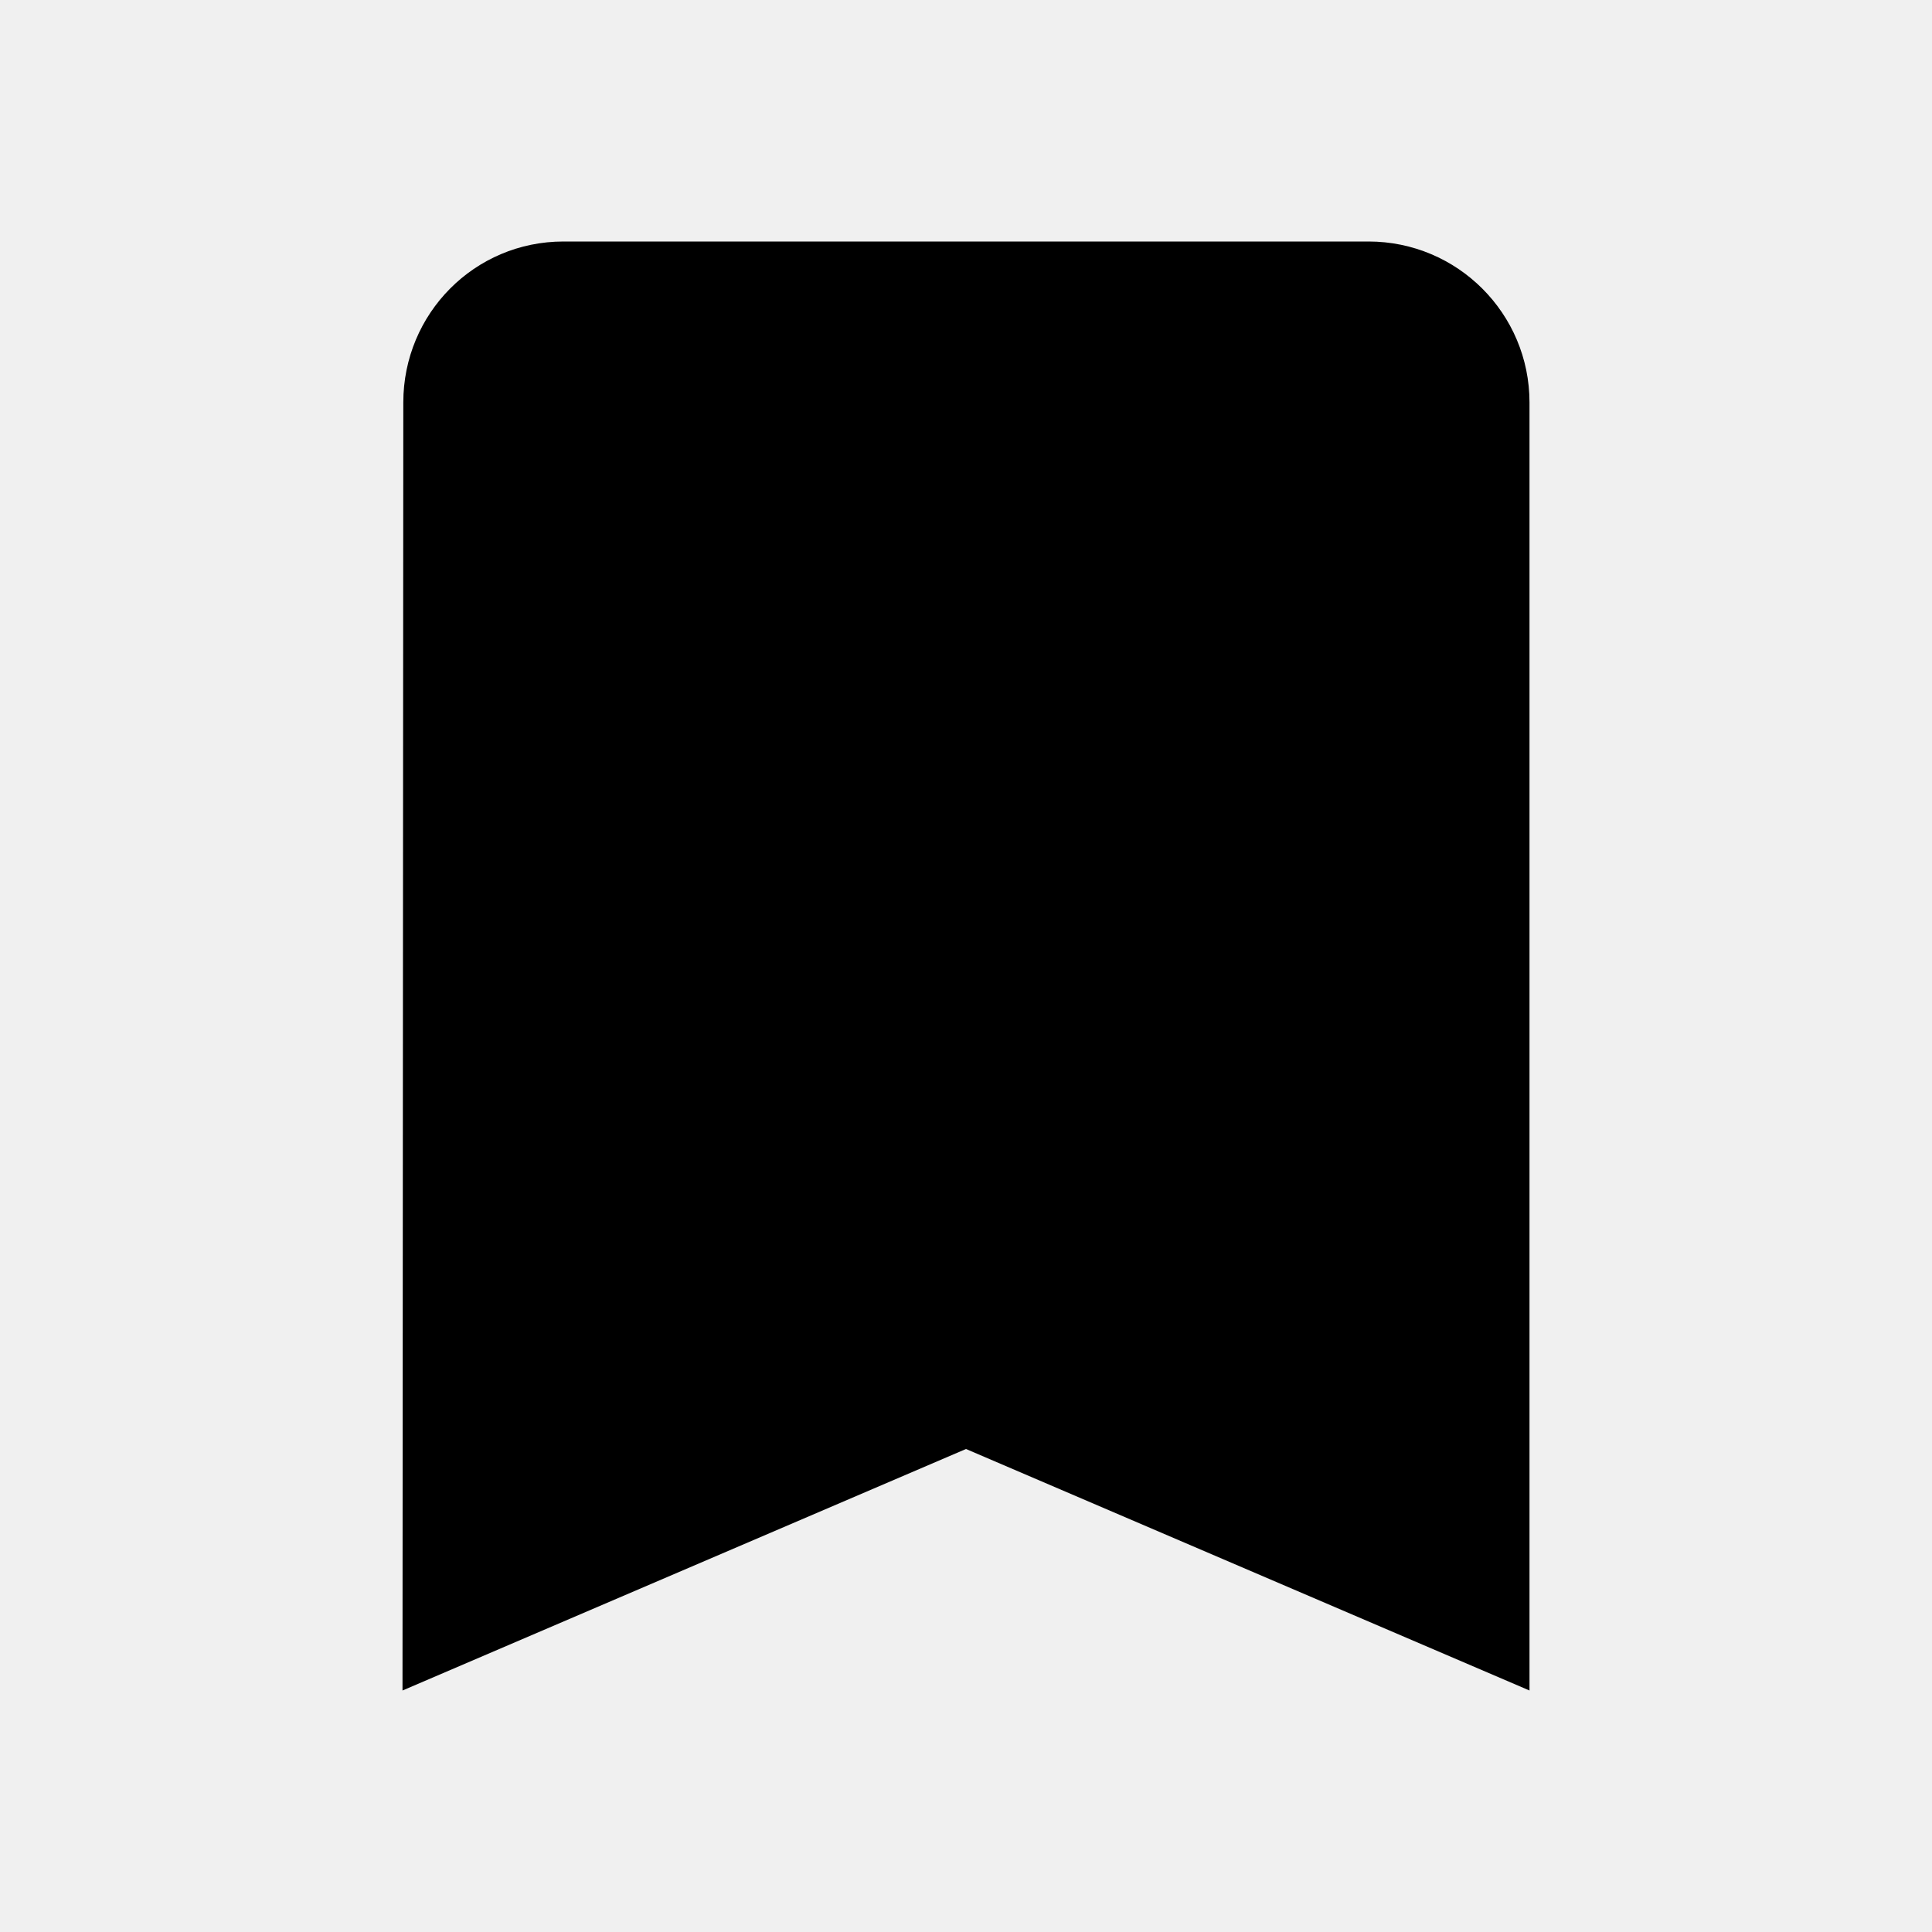
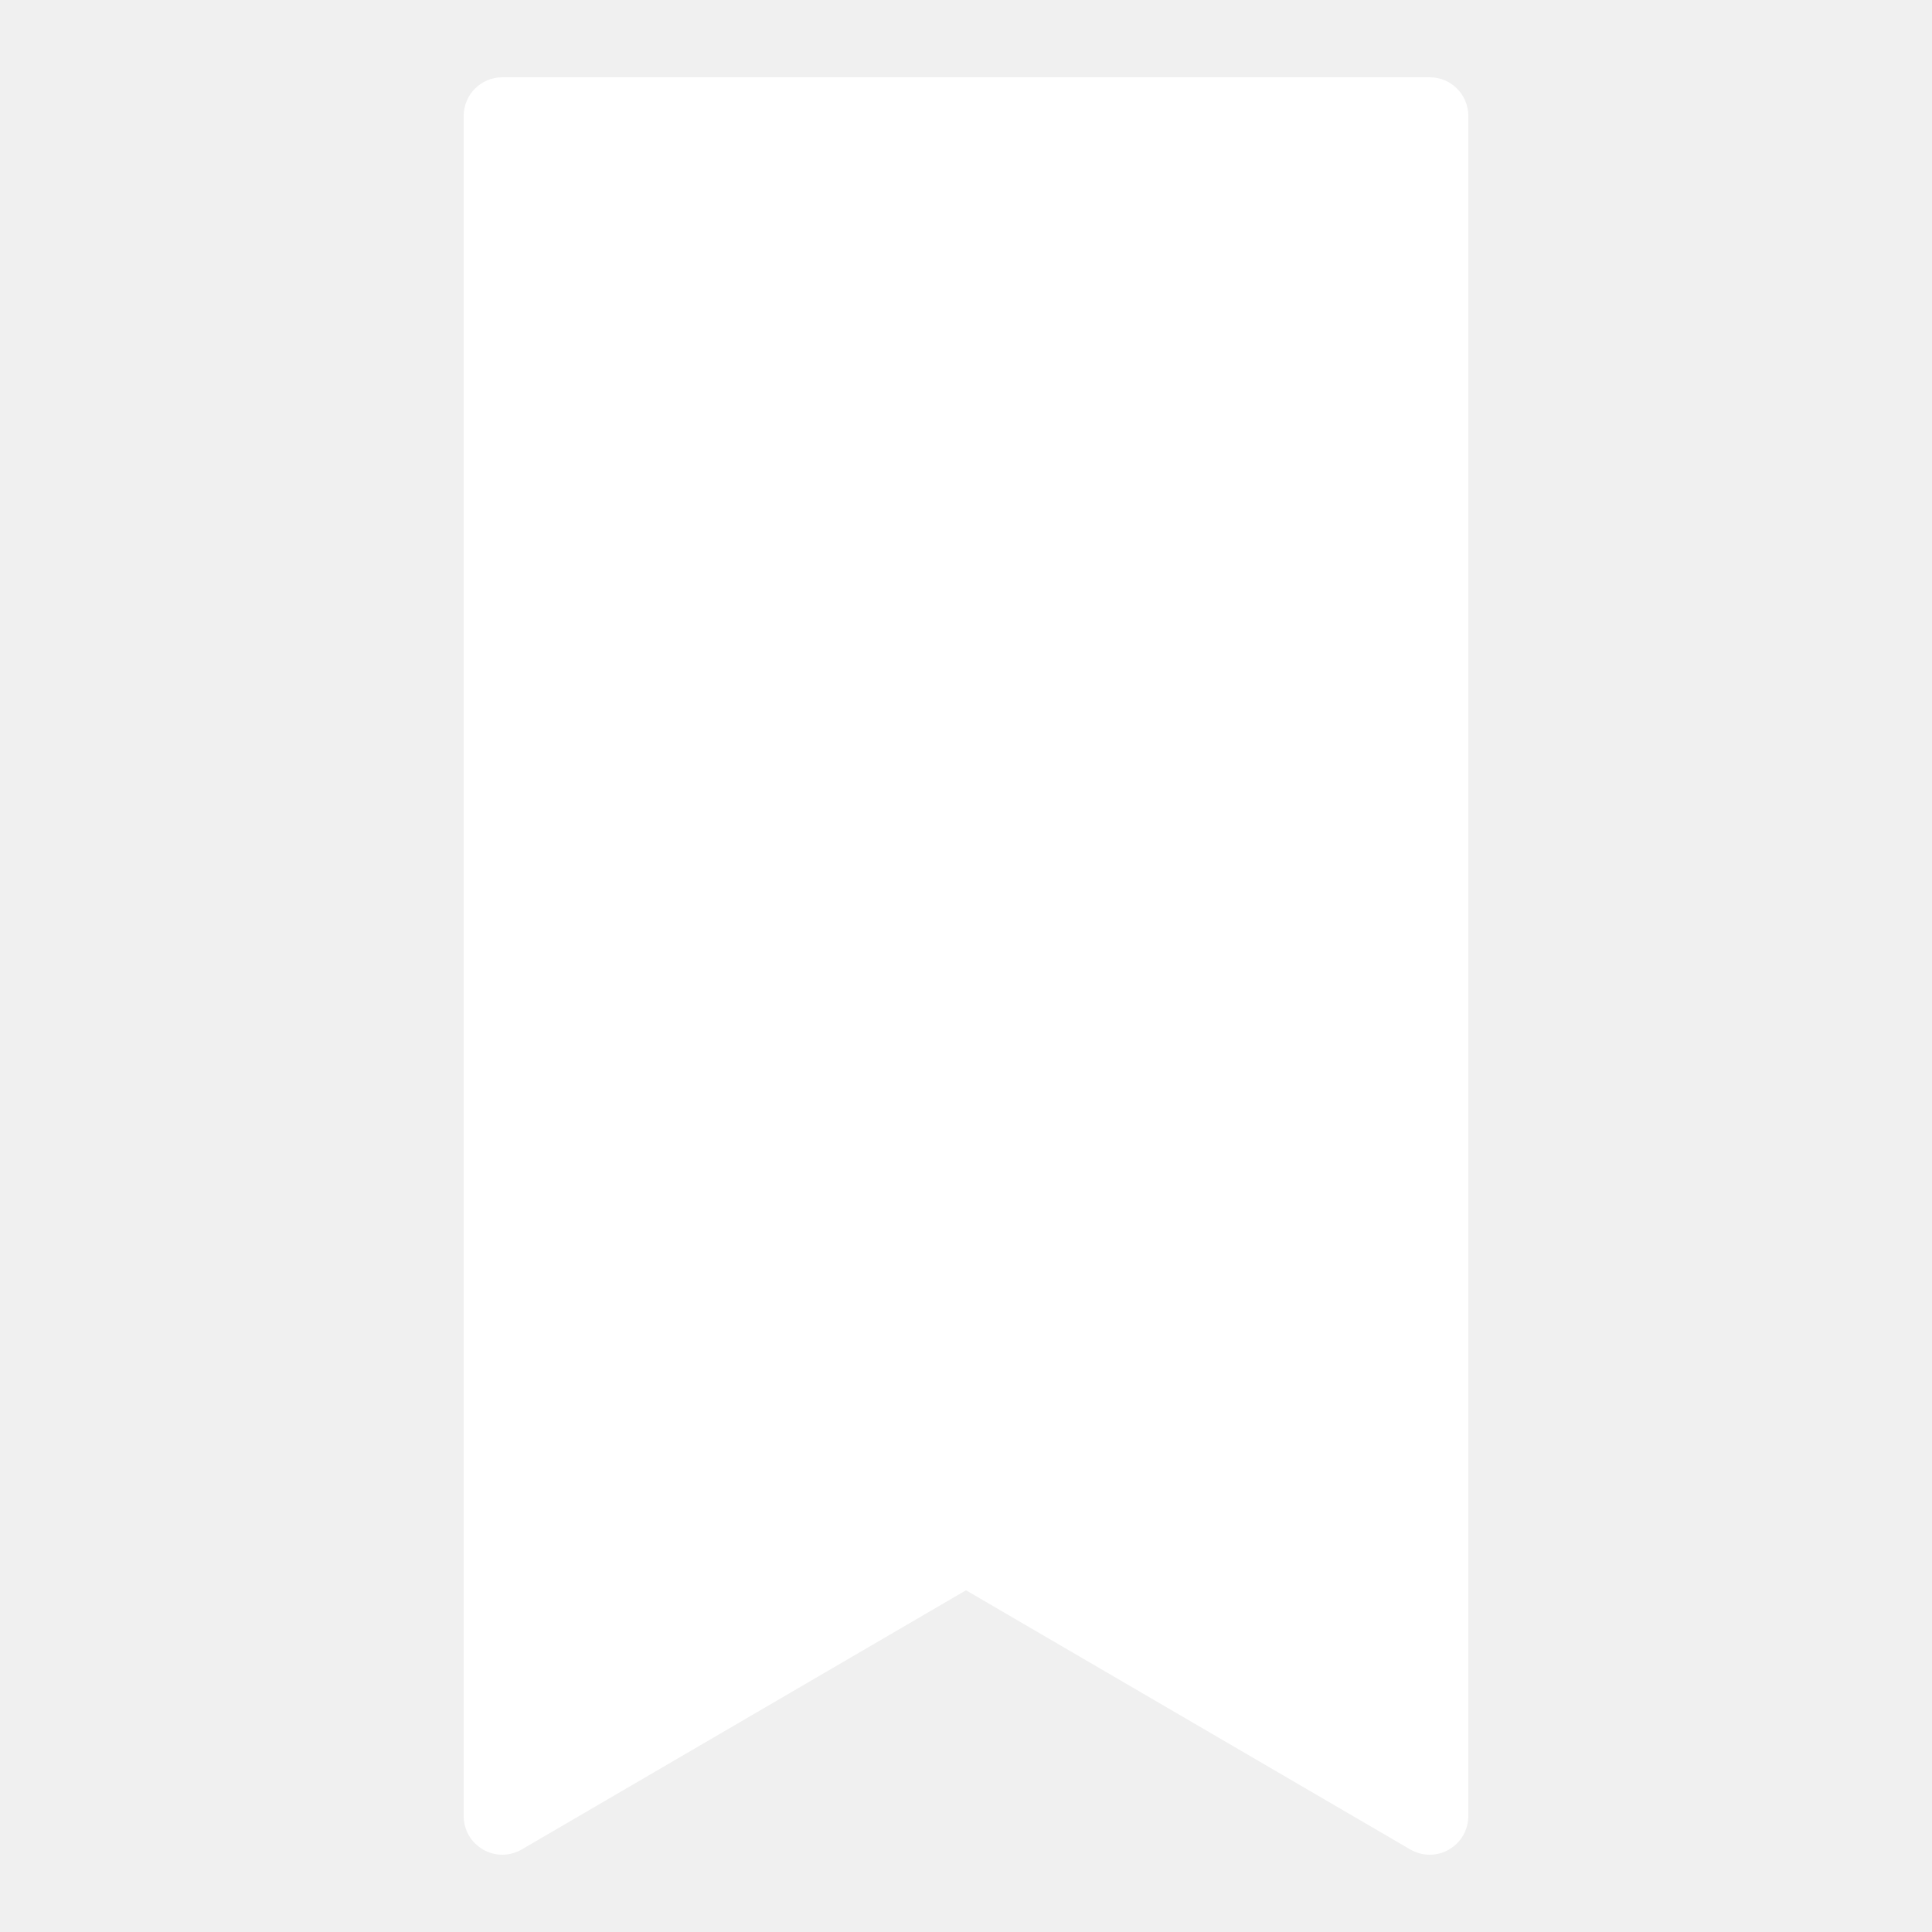
- <svg xmlns="http://www.w3.org/2000/svg" height="48" viewBox="0 0 48 48" width="48">
-   <path d="M34 6H14c-2.21 0-3.98 1.79-3.98 4L10 42l14-6 14 6V10c0-2.21-1.79-4-4-4z" />
-   <path d="M0 0h48v48H0z" fill="none" />
+ <svg xmlns="http://www.w3.org/2000/svg" fill="#FFF" viewBox="0 0 50 50" width="50px" height="50px">
+   <path d="M 37 48 C 36.824 48 36.652 47.953 36.496 47.863 L 25 41.156 L 13.504 47.863 C 13.195 48.043 12.812 48.047 12.504 47.867 C 12.191 47.688 12 47.359 12 47 L 12 3 C 12 2.449 12.449 2 13 2 L 37 2 C 37.555 2 38 2.449 38 3 L 38 47 C 38 47.359 37.809 47.688 37.496 47.867 C 37.344 47.957 37.172 48 37 48 Z" />
</svg>
